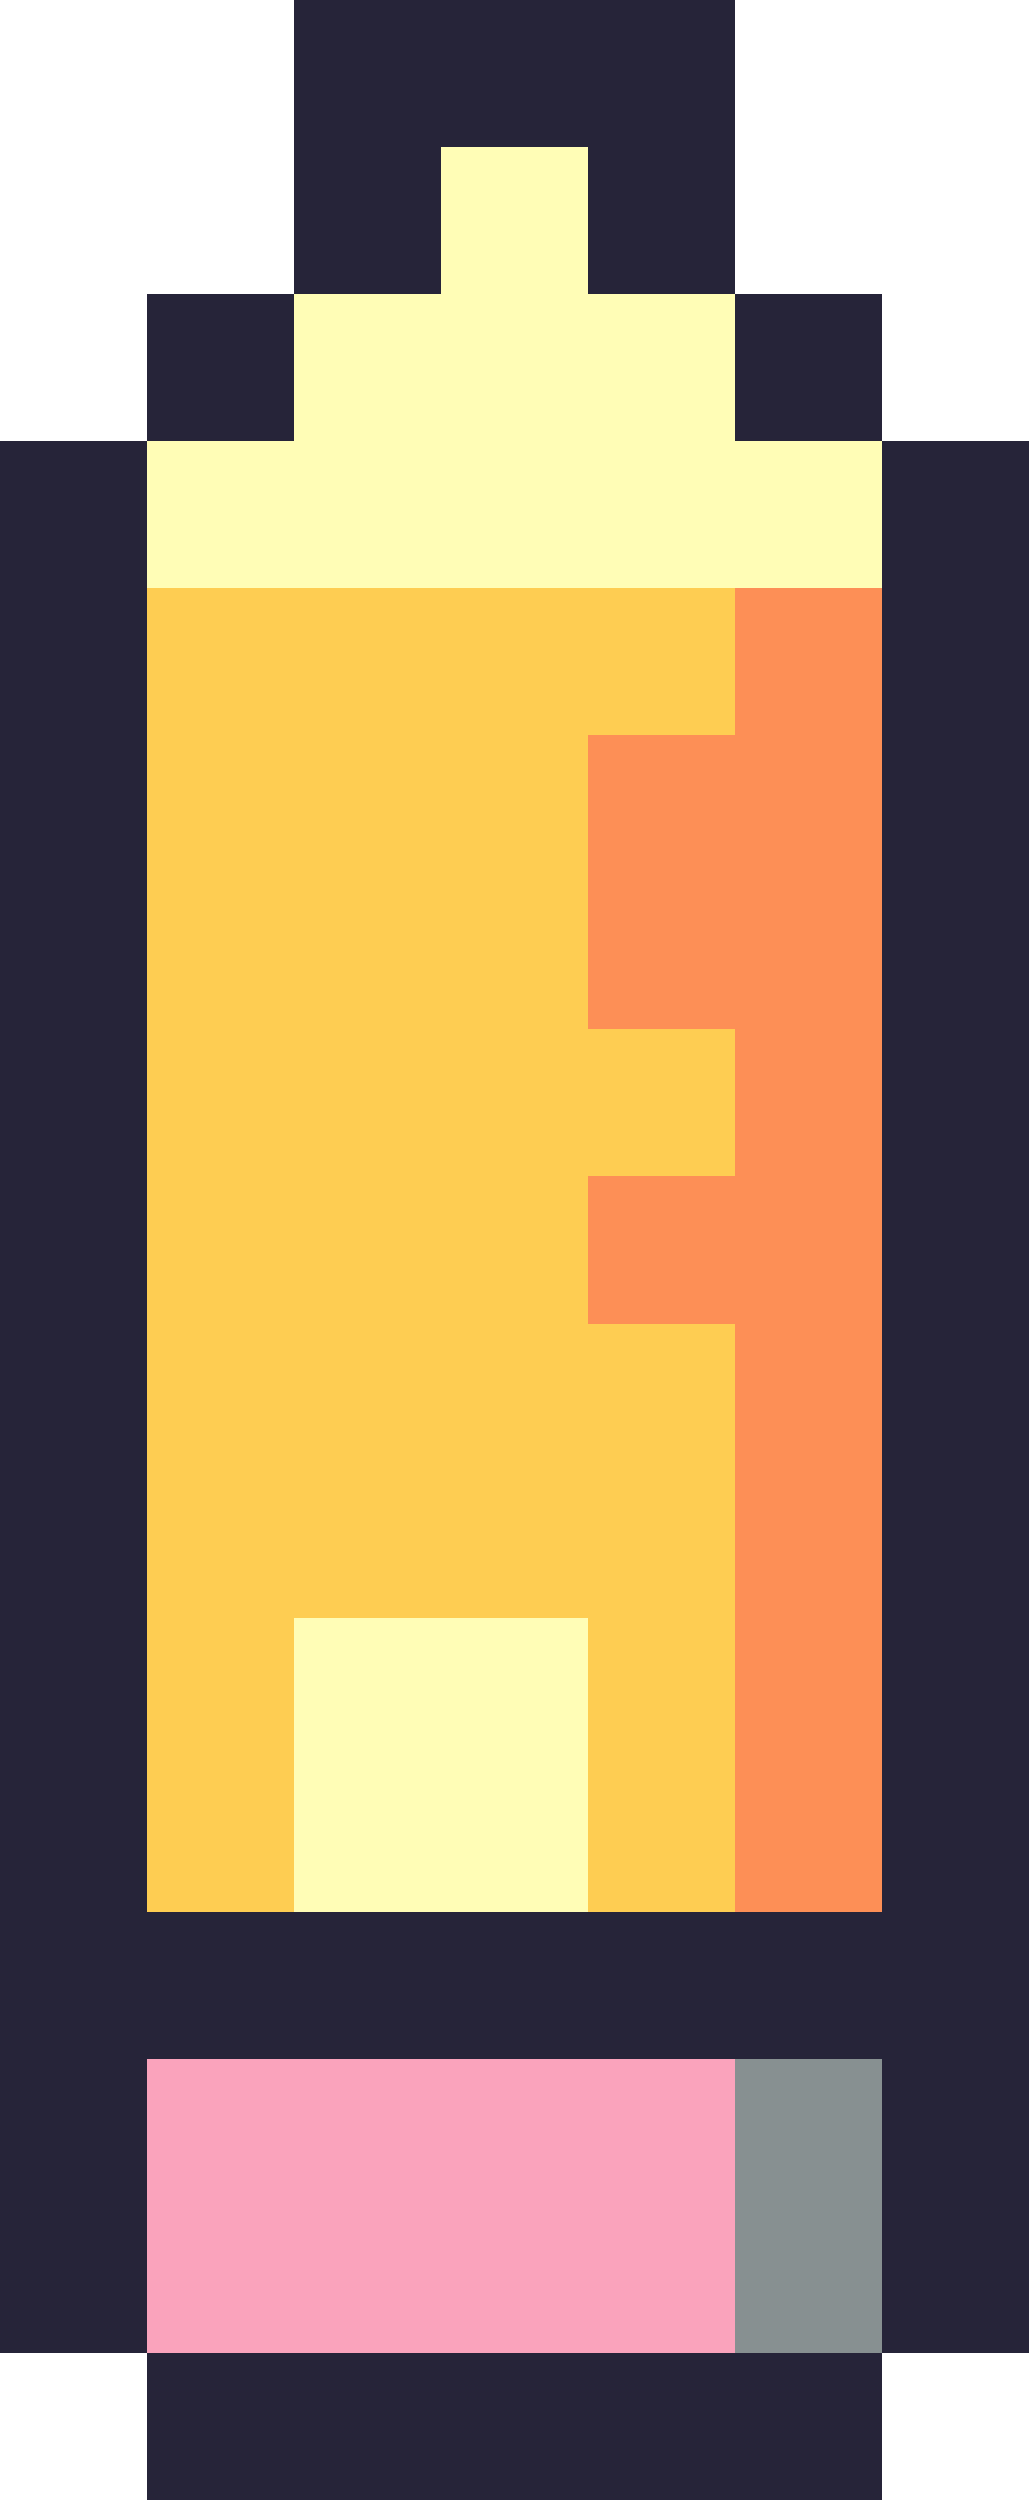
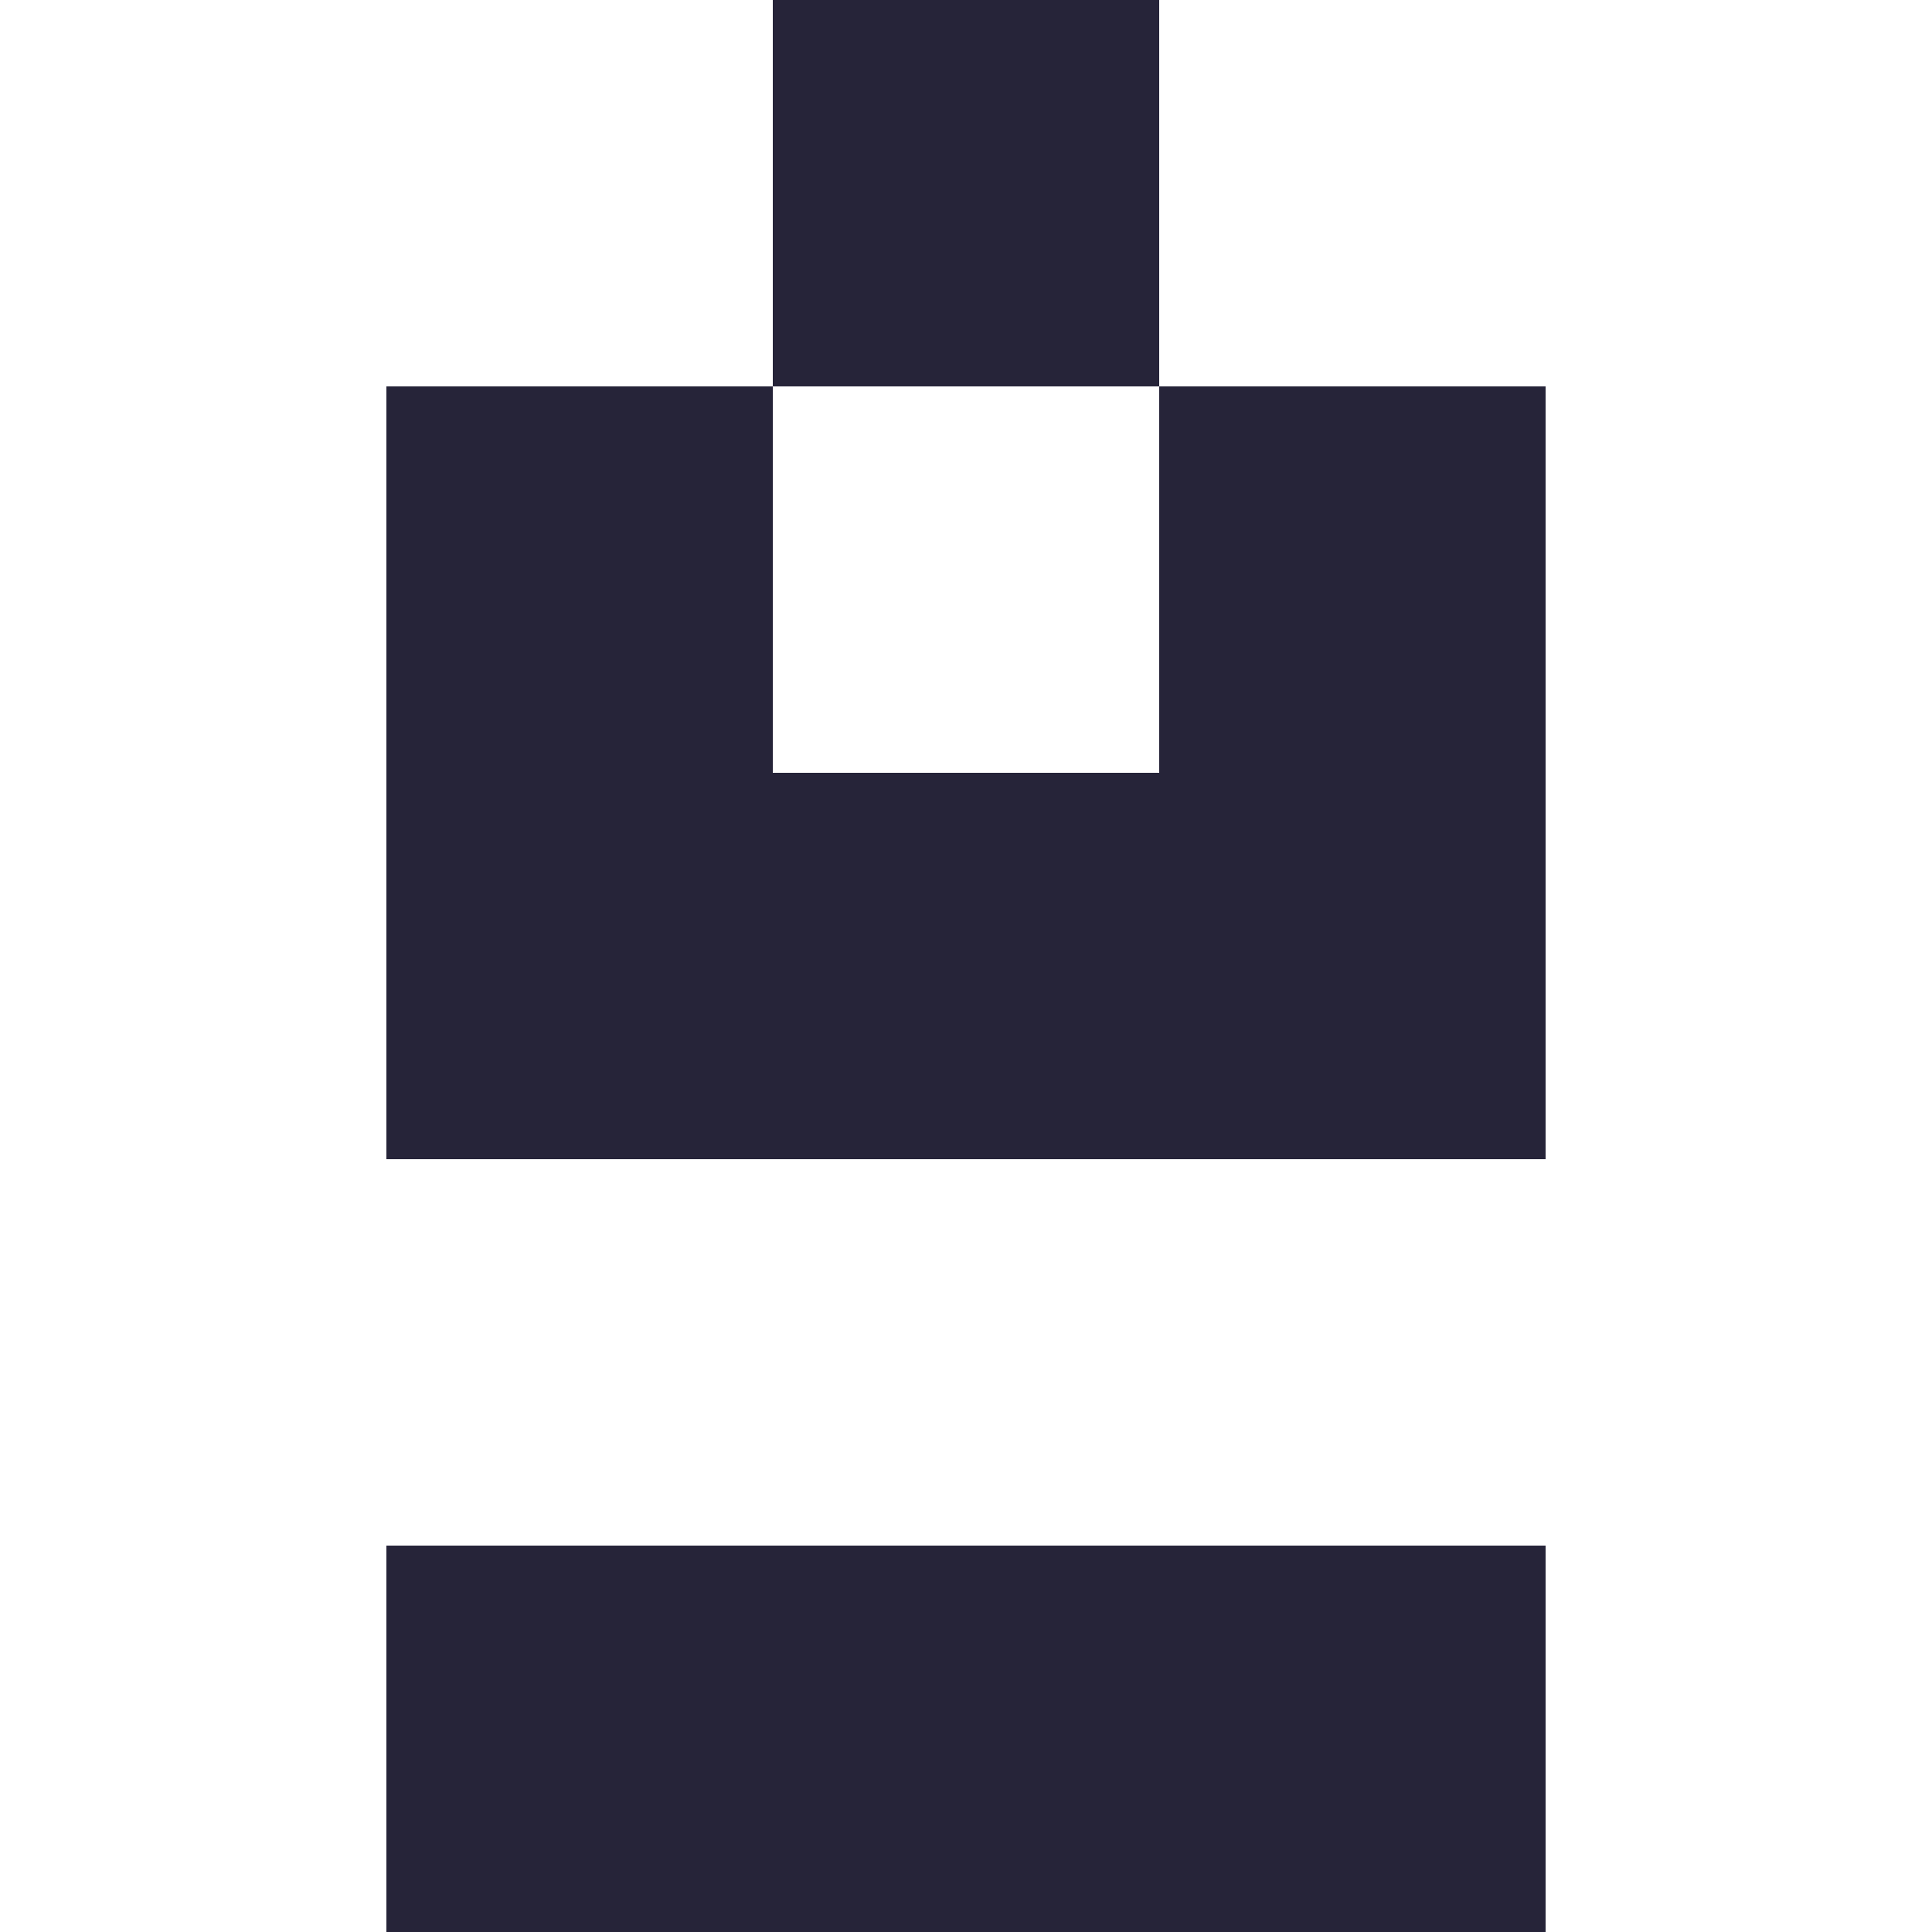
- <svg xmlns="http://www.w3.org/2000/svg" width="14" height="34" viewBox="0 0 7 17" shape-rendering="crispEdges">
-   <rect x="2" y="0" width="1" height="1" fill="#262439" />
-   <rect x="3" y="0" width="1" height="1" fill="#262439" />
-   <rect x="4" y="0" width="1" height="1" fill="#262439" />
-   <rect x="2" y="1" width="1" height="1" fill="#262439" />
-   <rect x="3" y="1" width="1" height="1" fill="#FFFDB6" />
-   <rect x="4" y="1" width="1" height="1" fill="#262439" />
-   <rect x="1" y="2" width="1" height="1" fill="#262439" />
-   <rect x="2" y="2" width="1" height="1" fill="#FFFDB6" />
-   <rect x="3" y="2" width="1" height="1" fill="#FFFDB6" />
-   <rect x="4" y="2" width="1" height="1" fill="#FFFDB6" />
-   <rect x="5" y="2" width="1" height="1" fill="#262439" />
-   <rect x="0" y="3" width="1" height="1" fill="#262439" />
-   <rect x="1" y="3" width="1" height="1" fill="#FFFDB6" />
-   <rect x="2" y="3" width="1" height="1" fill="#FFFDB6" />
-   <rect x="3" y="3" width="1" height="1" fill="#FFFDB6" />
-   <rect x="4" y="3" width="1" height="1" fill="#FFFDB6" />
-   <rect x="5" y="3" width="1" height="1" fill="#FFFDB6" />
-   <rect x="6" y="3" width="1" height="1" fill="#262439" />
-   <rect x="0" y="4" width="1" height="1" fill="#262439" />
-   <rect x="1" y="4" width="1" height="1" fill="#FECD52" />
-   <rect x="2" y="4" width="1" height="1" fill="#FECD52" />
-   <rect x="3" y="4" width="1" height="1" fill="#FECD52" />
-   <rect x="4" y="4" width="1" height="1" fill="#FECD52" />
-   <rect x="5" y="4" width="1" height="1" fill="#FD8F56" />
-   <rect x="6" y="4" width="1" height="1" fill="#262439" />
-   <rect x="0" y="5" width="1" height="1" fill="#262439" />
-   <rect x="1" y="5" width="1" height="1" fill="#FECD52" />
-   <rect x="2" y="5" width="1" height="1" fill="#FECD52" />
-   <rect x="3" y="5" width="1" height="1" fill="#FECD52" />
-   <rect x="4" y="5" width="1" height="1" fill="#FD8F56" />
-   <rect x="5" y="5" width="1" height="1" fill="#FD8F56" />
-   <rect x="6" y="5" width="1" height="1" fill="#262439" />
-   <rect x="0" y="6" width="1" height="1" fill="#262439" />
-   <rect x="1" y="6" width="1" height="1" fill="#FECD52" />
-   <rect x="2" y="6" width="1" height="1" fill="#FECD52" />
-   <rect x="3" y="6" width="1" height="1" fill="#FECD52" />
-   <rect x="4" y="6" width="1" height="1" fill="#FD8F56" />
-   <rect x="5" y="6" width="1" height="1" fill="#FD8F56" />
-   <rect x="6" y="6" width="1" height="1" fill="#262439" />
-   <rect x="0" y="7" width="1" height="1" fill="#262439" />
-   <rect x="1" y="7" width="1" height="1" fill="#FECD52" />
-   <rect x="2" y="7" width="1" height="1" fill="#FECD52" />
-   <rect x="3" y="7" width="1" height="1" fill="#FECD52" />
-   <rect x="4" y="7" width="1" height="1" fill="#FECD52" />
-   <rect x="5" y="7" width="1" height="1" fill="#FD8F56" />
-   <rect x="6" y="7" width="1" height="1" fill="#262439" />
-   <rect x="0" y="8" width="1" height="1" fill="#262439" />
-   <rect x="1" y="8" width="1" height="1" fill="#FECD52" />
-   <rect x="2" y="8" width="1" height="1" fill="#FECD52" />
-   <rect x="3" y="8" width="1" height="1" fill="#FECD52" />
-   <rect x="4" y="8" width="1" height="1" fill="#FD8F56" />
-   <rect x="5" y="8" width="1" height="1" fill="#FD8F56" />
-   <rect x="6" y="8" width="1" height="1" fill="#262439" />
-   <rect x="0" y="9" width="1" height="1" fill="#262439" />
-   <rect x="1" y="9" width="1" height="1" fill="#FECD52" />
-   <rect x="2" y="9" width="1" height="1" fill="#FECD52" />
-   <rect x="3" y="9" width="1" height="1" fill="#FECD52" />
-   <rect x="4" y="9" width="1" height="1" fill="#FECD52" />
-   <rect x="5" y="9" width="1" height="1" fill="#FD8F56" />
-   <rect x="6" y="9" width="1" height="1" fill="#262439" />
-   <rect x="0" y="10" width="1" height="1" fill="#262439" />
-   <rect x="1" y="10" width="1" height="1" fill="#FECD52" />
-   <rect x="2" y="10" width="1" height="1" fill="#FECD52" />
-   <rect x="3" y="10" width="1" height="1" fill="#FECD52" />
-   <rect x="4" y="10" width="1" height="1" fill="#FECD52" />
-   <rect x="5" y="10" width="1" height="1" fill="#FD8F56" />
-   <rect x="6" y="10" width="1" height="1" fill="#262439" />
-   <rect x="0" y="11" width="1" height="1" fill="#262439" />
-   <rect x="1" y="11" width="1" height="1" fill="#FECD52" />
-   <rect x="2" y="11" width="1" height="1" fill="#FFFDB6" />
-   <rect x="3" y="11" width="1" height="1" fill="#FFFDB6" />
-   <rect x="4" y="11" width="1" height="1" fill="#FECD52" />
-   <rect x="5" y="11" width="1" height="1" fill="#FD8F56" />
-   <rect x="6" y="11" width="1" height="1" fill="#262439" />
-   <rect x="0" y="12" width="1" height="1" fill="#262439" />
-   <rect x="1" y="12" width="1" height="1" fill="#FECD52" />
-   <rect x="2" y="12" width="1" height="1" fill="#FFFDB6" />
-   <rect x="3" y="12" width="1" height="1" fill="#FFFDB6" />
-   <rect x="4" y="12" width="1" height="1" fill="#FECD52" />
-   <rect x="5" y="12" width="1" height="1" fill="#FD8F56" />
-   <rect x="6" y="12" width="1" height="1" fill="#262439" />
-   <rect x="0" y="13" width="1" height="1" fill="#262439" />
-   <rect x="1" y="13" width="1" height="1" fill="#262439" />
-   <rect x="2" y="13" width="1" height="1" fill="#262439" />
-   <rect x="3" y="13" width="1" height="1" fill="#262439" />
-   <rect x="4" y="13" width="1" height="1" fill="#262439" />
-   <rect x="5" y="13" width="1" height="1" fill="#262439" />
-   <rect x="6" y="13" width="1" height="1" fill="#262439" />
-   <rect x="0" y="14" width="1" height="1" fill="#262439" />
-   <rect x="1" y="14" width="1" height="1" fill="#FAA3BC" />
-   <rect x="2" y="14" width="1" height="1" fill="#FAA3BC" />
-   <rect x="3" y="14" width="1" height="1" fill="#FAA3BC" />
-   <rect x="4" y="14" width="1" height="1" fill="#FAA3BC" />
-   <rect x="5" y="14" width="1" height="1" fill="#879091" />
-   <rect x="6" y="14" width="1" height="1" fill="#262439" />
-   <rect x="0" y="15" width="1" height="1" fill="#262439" />
-   <rect x="1" y="15" width="1" height="1" fill="#FAA3BC" />
-   <rect x="2" y="15" width="1" height="1" fill="#FAA3BC" />
-   <rect x="3" y="15" width="1" height="1" fill="#FAA3BC" />
-   <rect x="4" y="15" width="1" height="1" fill="#FAA3BC" />
-   <rect x="5" y="15" width="1" height="1" fill="#879091" />
-   <rect x="6" y="15" width="1" height="1" fill="#262439" />
-   <rect x="1" y="16" width="1" height="1" fill="#262439" />
-   <rect x="2" y="16" width="1" height="1" fill="#262439" />
-   <rect x="3" y="16" width="1" height="1" fill="#262439" />
-   <rect x="4" y="16" width="1" height="1" fill="#262439" />
-   <rect x="5" y="16" width="1" height="1" fill="#262439" />
+ <svg xmlns="http://www.w3.org/2000/svg" viewBox="0 0 5 5" width="20" height="20" shape-rendering="crispEdges">
+   <g fill="#262439">
+     <rect x="2" y="0" width="1" height="1" />
+     <rect x="1" y="1" width="1" height="1" />
+     <rect x="3" y="1" width="1" height="1" />
+     <rect x="1" y="2" width="1" height="1" />
+     <rect x="2" y="2" width="1" height="1" />
+     <rect x="3" y="2" width="1" height="1" />
+     <rect x="1" y="4" width="1" height="1" />
+     <rect x="2" y="4" width="1" height="1" />
+     <rect x="3" y="4" width="1" height="1" />
+   </g>
</svg>
